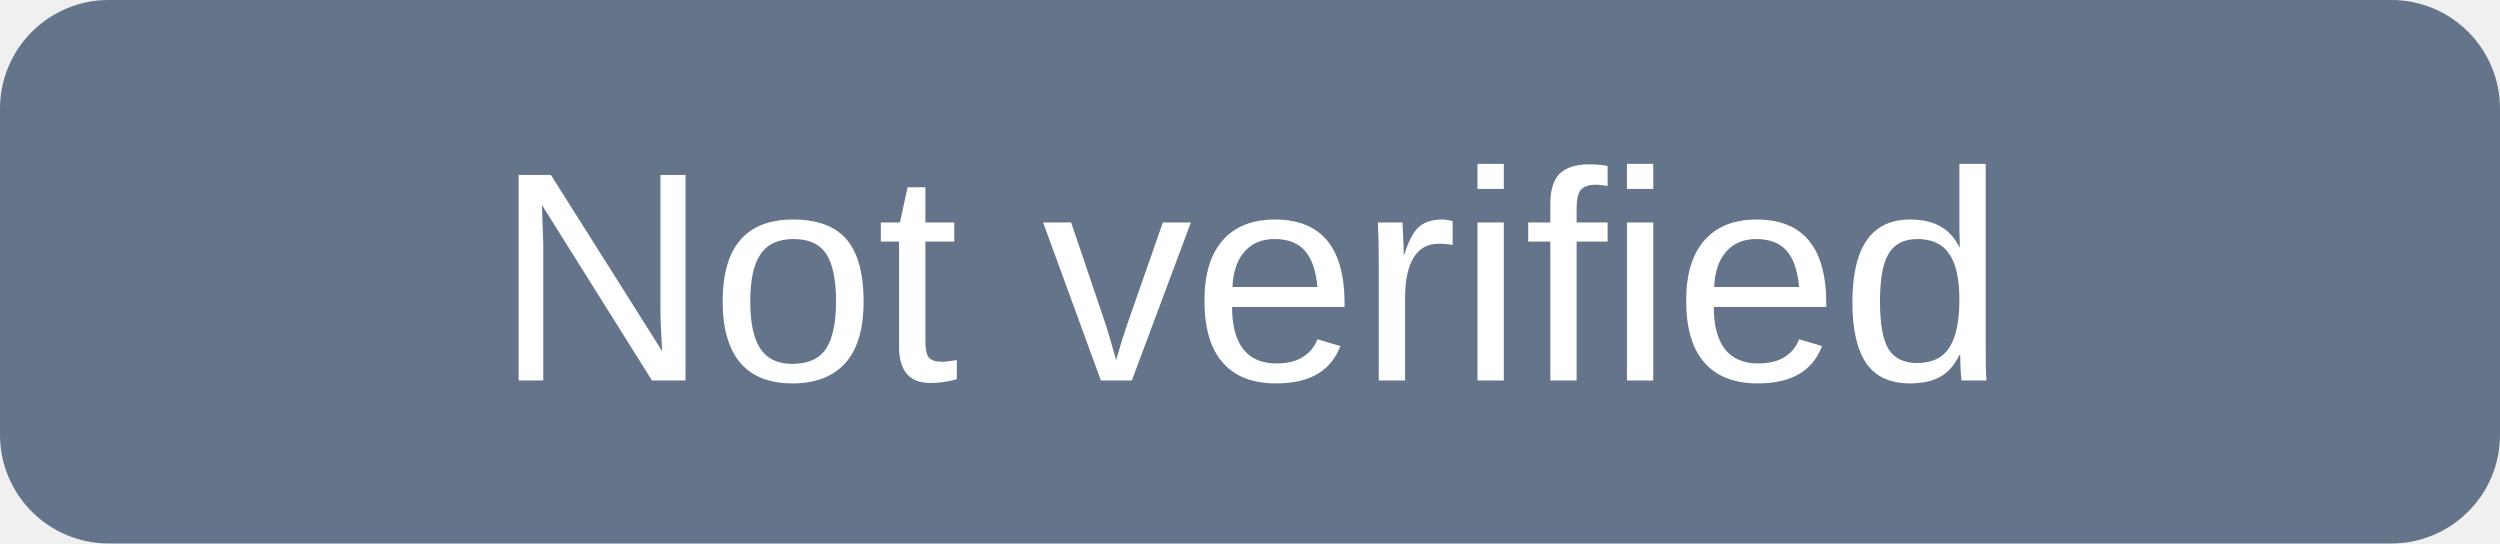
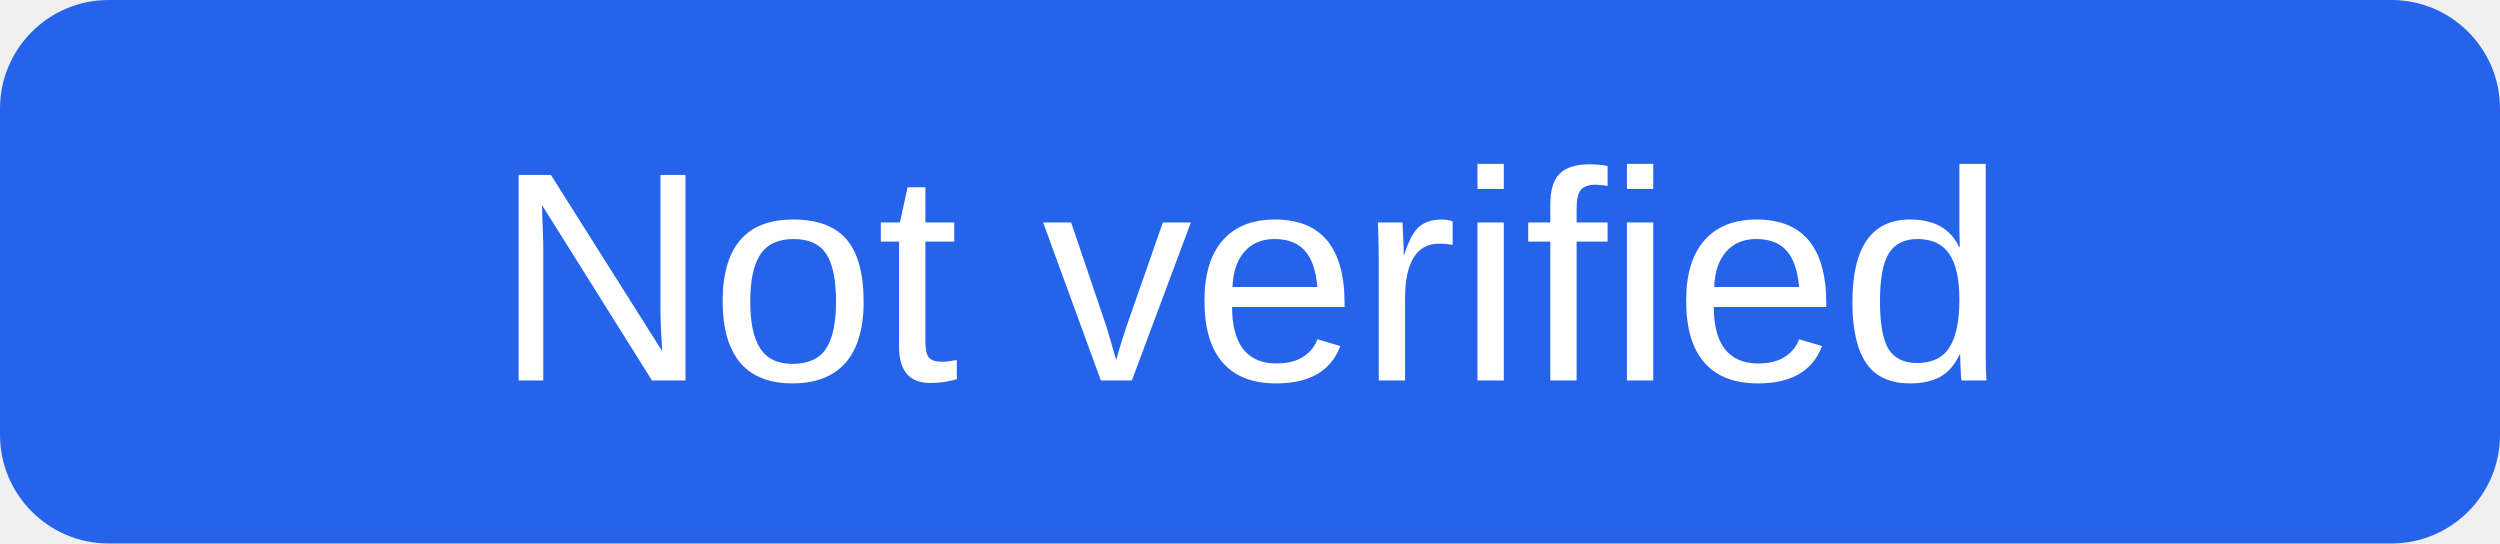
<svg xmlns="http://www.w3.org/2000/svg" width="92" height="20" role="img" aria-label="Not verified">
-   <rect width="92" height="20" rx="4" fill="#64748b" />
+   <rect width="92" height="20" rx="4" fill="#2563eb" />
  <text x="46.0" y="14" text-anchor="middle" fill="white" font-family="Verdana,Arial,sans-serif" font-size="11">Not verified</text>
</svg>
